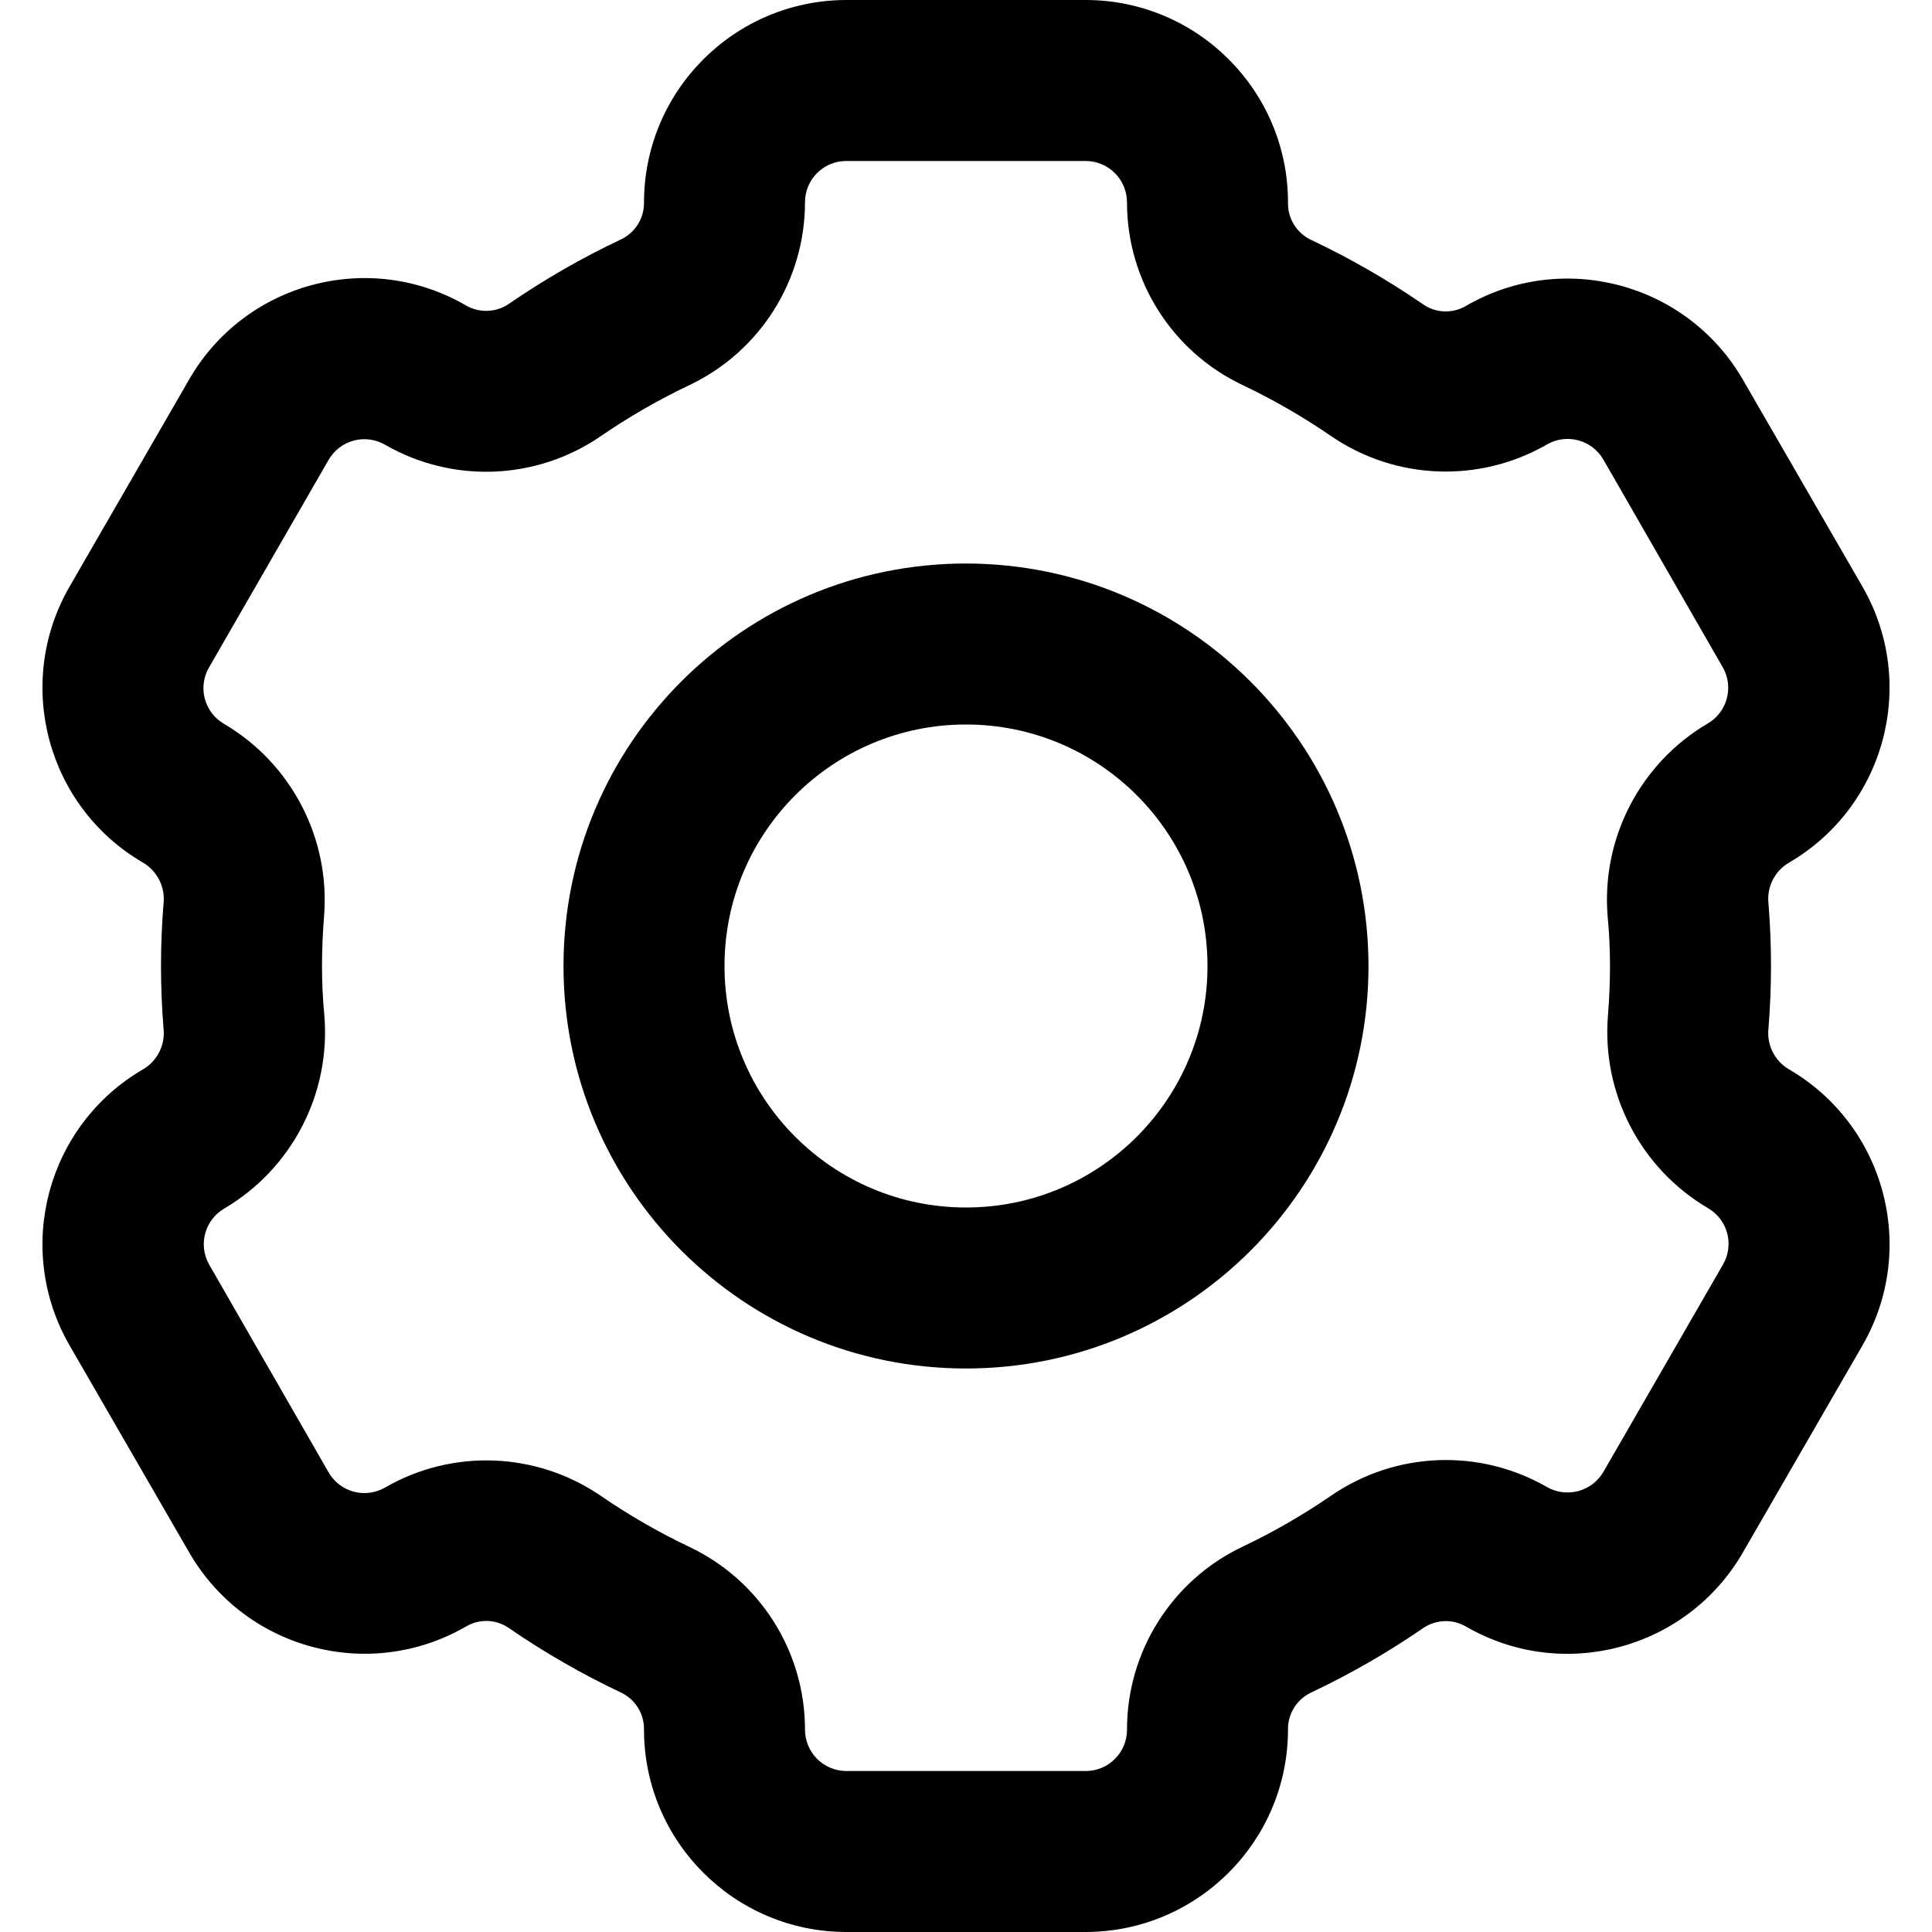
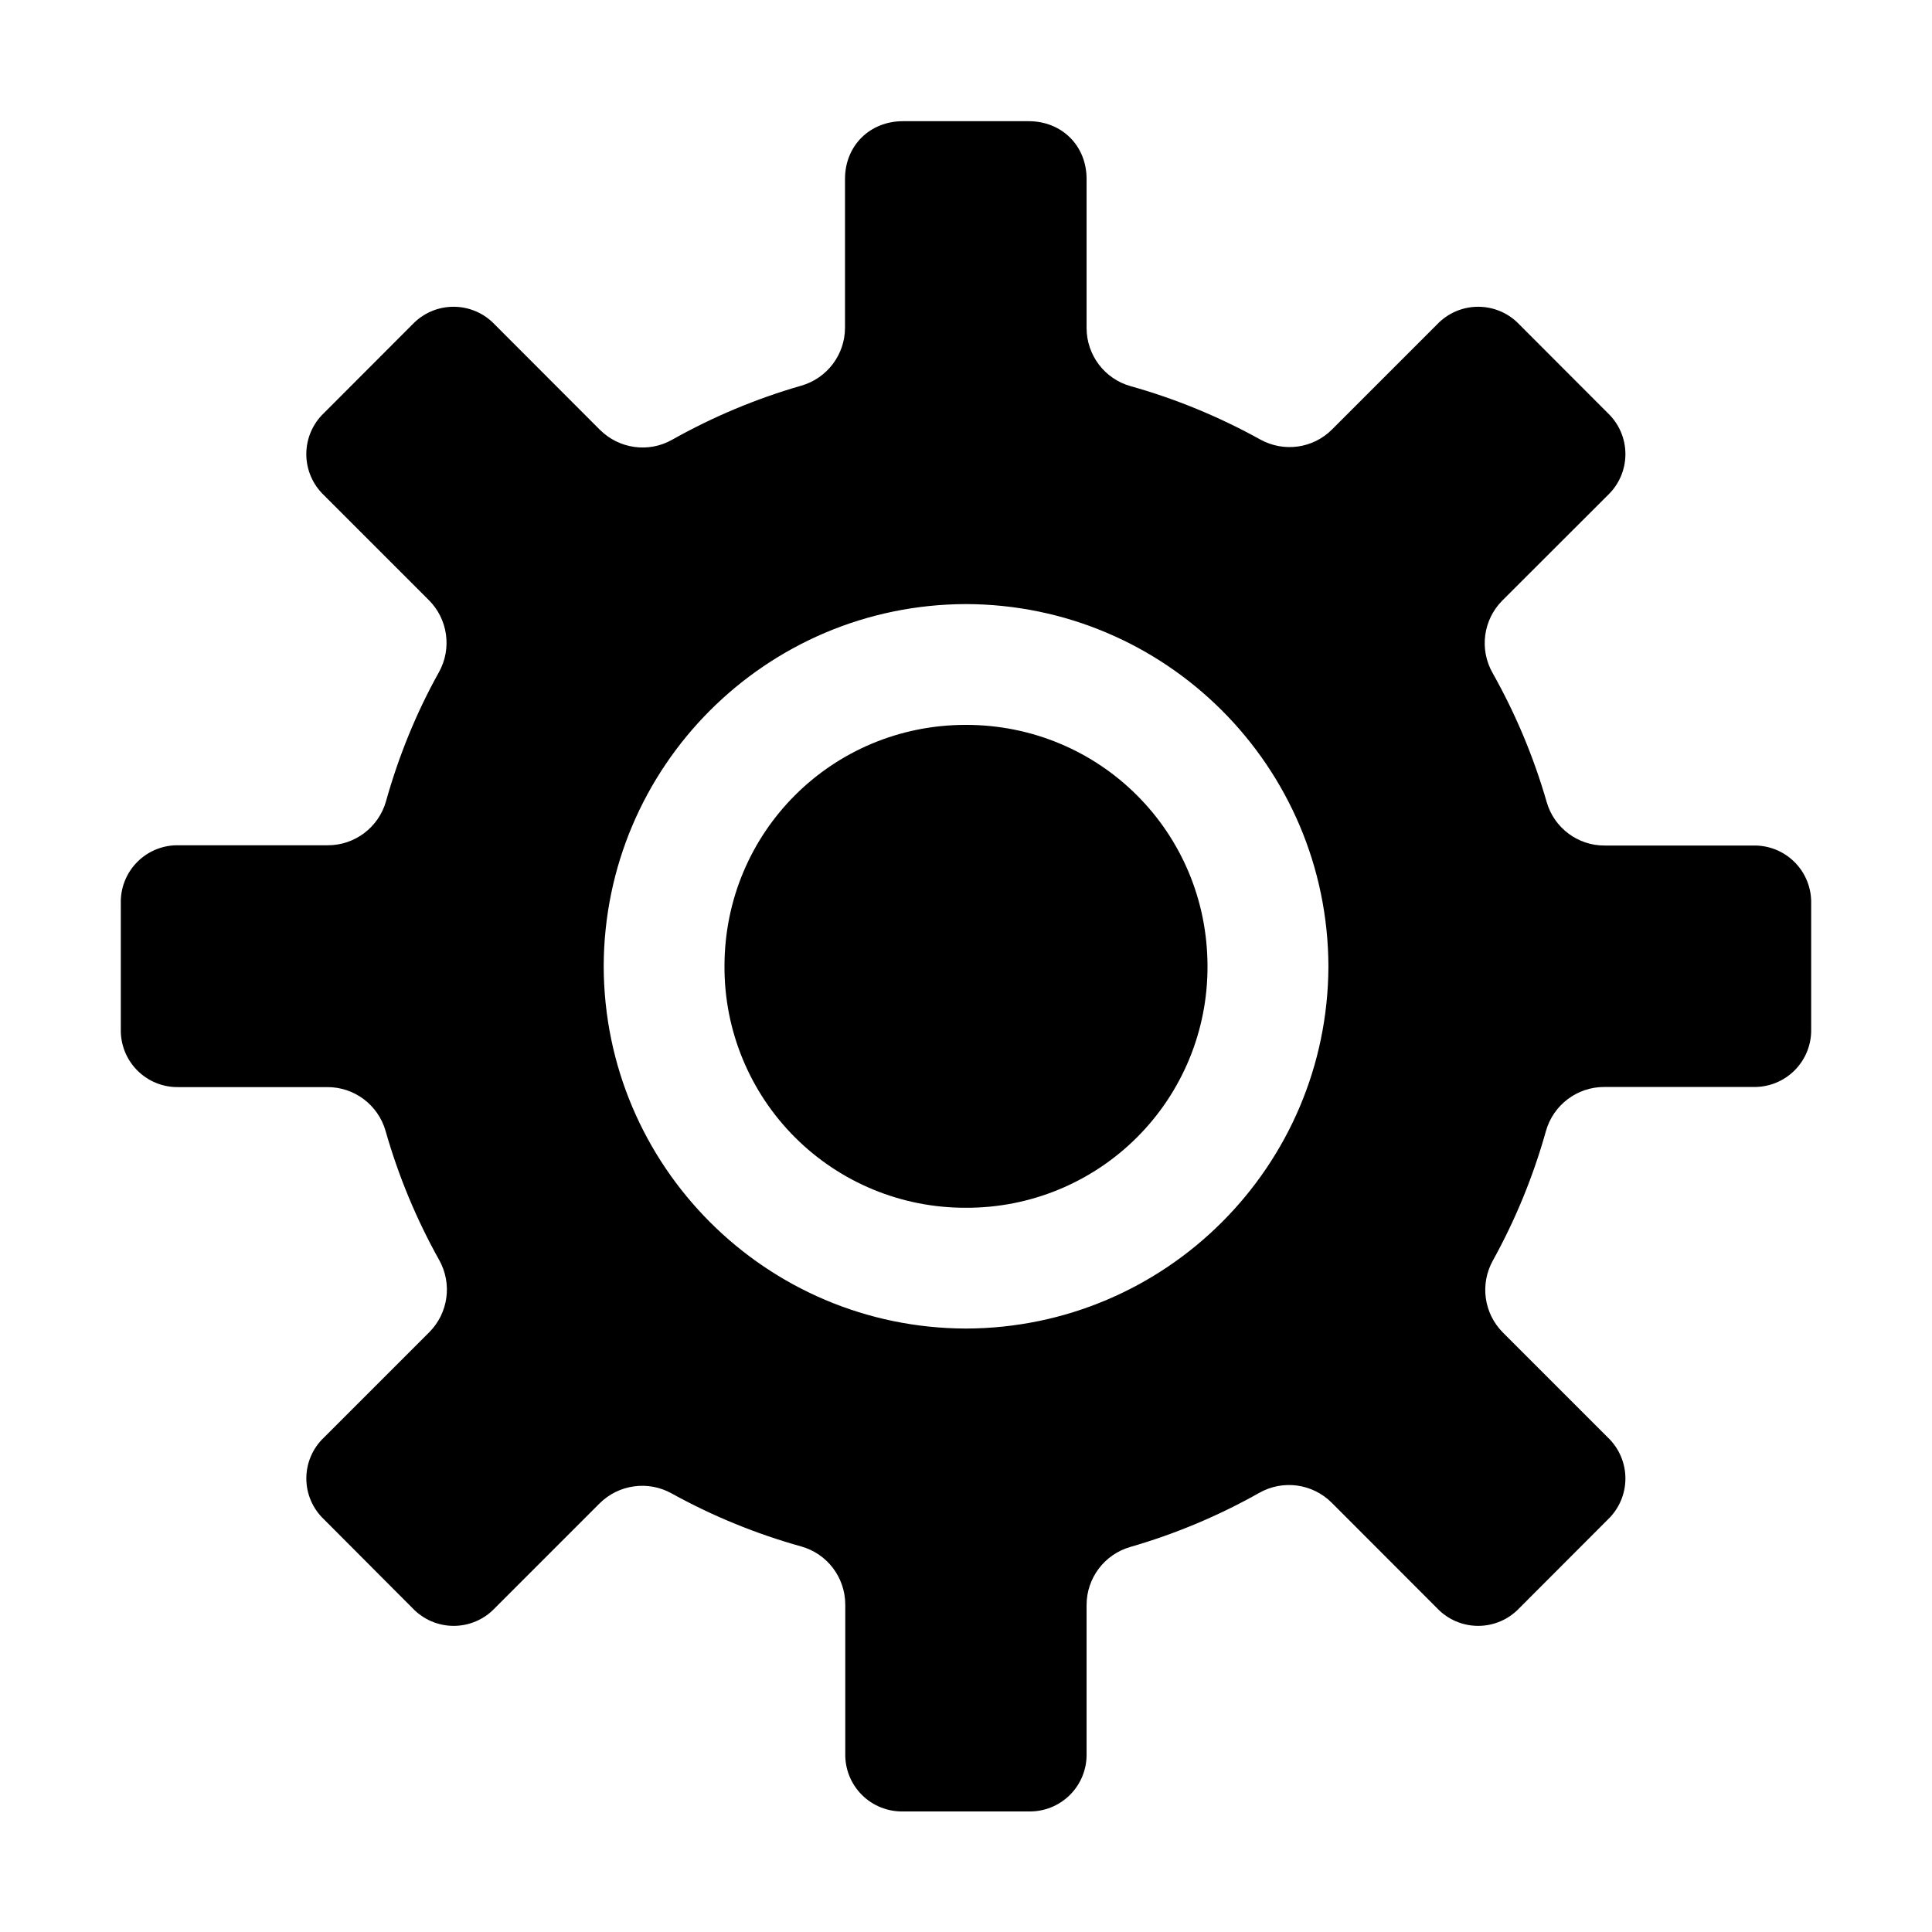
- <svg xmlns="http://www.w3.org/2000/svg" viewBox="0 0 24 24" id="settings">
-   <g>
-     <path d="M22.217,13.28a.523.523,0,0,1-.248-.509c.02-.253.031-.511.031-.771s-.011-.518-.031-.773a.521.521,0,0,1,.248-.507,2.515,2.515,0,0,0,.92-3.431L21.647,4.71A2.517,2.517,0,0,0,18.211,3.8a.494.494,0,0,1-.535-.021,10.008,10.008,0,0,0-1.391-.8A.5.5,0,0,1,16,2.512,2.515,2.515,0,0,0,13.488,0H10.512A2.517,2.517,0,0,0,8,2.521a.5.5,0,0,1-.284.452,9.961,9.961,0,0,0-1.392.8.5.5,0,0,1-.541.018,2.513,2.513,0,0,0-3.431.919L.863,7.289a2.515,2.515,0,0,0,.92,3.431.523.523,0,0,1,.248.509C2.011,11.482,2,11.74,2,12s.011.518.031.773a.521.521,0,0,1-.248.507,2.515,2.515,0,0,0-.92,3.431l1.49,2.579a2.516,2.516,0,0,0,3.436.915.492.492,0,0,1,.535.021,10.008,10.008,0,0,0,1.391.8A.5.5,0,0,1,8,21.488,2.515,2.515,0,0,0,10.512,24h2.976A2.517,2.517,0,0,0,16,21.479a.5.5,0,0,1,.284-.452,9.961,9.961,0,0,0,1.392-.8.5.5,0,0,1,.541-.018,2.516,2.516,0,0,0,3.431-.919l1.489-2.578A2.515,2.515,0,0,0,22.217,13.28ZM20,12c0,.205-.009.408-.025.608a2.54,2.54,0,0,0,1.242,2.4.512.512,0,0,1,.187.7l-1.487,2.578a.516.516,0,0,1-.706.183,2.517,2.517,0,0,0-2.67.107,8.029,8.029,0,0,1-1.113.641A2.515,2.515,0,0,0,14,21.488a.512.512,0,0,1-.512.512H10.512A.514.514,0,0,1,10,21.479,2.51,2.51,0,0,0,8.571,19.22a8.077,8.077,0,0,1-1.112-.641,2.516,2.516,0,0,0-2.676-.1.513.513,0,0,1-.7-.187L2.6,15.712a.513.513,0,0,1,.187-.7,2.54,2.54,0,0,0,1.242-2.4C4.009,12.408,4,12.205,4,12s.009-.408.025-.608a2.54,2.54,0,0,0-1.242-2.4.512.512,0,0,1-.187-.7L4.083,5.711a.513.513,0,0,1,.706-.183,2.515,2.515,0,0,0,2.67-.107A8.029,8.029,0,0,1,8.572,4.78,2.515,2.515,0,0,0,10,2.512.512.512,0,0,1,10.512,2h2.976A.514.514,0,0,1,14,2.521,2.51,2.51,0,0,0,15.429,4.78a8.077,8.077,0,0,1,1.112.641,2.518,2.518,0,0,0,2.676.1.513.513,0,0,1,.7.187L21.4,8.288a.513.513,0,0,1-.187.7,2.54,2.54,0,0,0-1.242,2.4C19.991,11.592,20,11.8,20,12Z" />
-     <path d="M12,7a5,5,0,1,0,5,5A5.006,5.006,0,0,0,12,7Zm0,8a3,3,0,1,1,3-3A3,3,0,0,1,12,15Z" />
-   </g>
+ <svg xmlns="http://www.w3.org/2000/svg" width="16" height="16" id="setting">
+   <path d="M7.98 1038.267h.974c.258 0 .45.19.45.449v1.159c.001.21.141.394.343.45.35.098.688.238 1.006.414.183.101.41.07.558-.079l.815-.815a.44.44 0 0 1 .638 0l.688.689a.44.44 0 0 1 0 .637l-.82.819a.469.469 0 0 0-.075.562c.178.316.319.652.42 1.002.057.2.242.34.452.338h1.152a.44.44 0 0 1 .45.45v.975a.44.44 0 0 1-.45.45h-1.158c-.21 0-.395.14-.452.343-.098.35-.236.687-.412 1.005a.469.469 0 0 0 .078.559l.815.815a.44.44 0 0 1 0 .637l-.688.689a.44.44 0 0 1-.638 0l-.818-.819a.469.469 0 0 0-.563-.077 4.688 4.688 0 0 1-1.001.42.469.469 0 0 0-.34.45v1.154a.44.44 0 0 1-.45.45H7.98a.44.44 0 0 1-.45-.45v-1.158c-.001-.21-.141-.394-.343-.45a4.679 4.679 0 0 1-1.006-.412.47.47 0 0 0-.558.077l-.815.815a.44.44 0 0 1-.638 0l-.688-.69a.437.437 0 0 1 0-.636l.817-.817a.469.469 0 0 0 .078-.56 4.687 4.687 0 0 1-.417-1.004.469.469 0 0 0-.453-.34H2.354a.44.44 0 0 1-.45-.451v-.974a.44.44 0 0 1 .45-.453H3.51c.21.001.395-.138.453-.34.098-.35.235-.688.412-1.005a.469.469 0 0 0-.08-.56l-.814-.814a.44.44 0 0 1 0-.637l.688-.689a.44.44 0 0 1 .638 0l.818.819c.149.148.378.18.56.077a4.689 4.689 0 0 1 1.003-.42.469.469 0 0 0 .34-.45v-1.156c0-.258.193-.448.45-.448zm.487 3.75a2.82 2.82 0 0 0-2.813 2.813 2.82 2.82 0 0 0 2.813 2.813 2.822 2.822 0 0 0 2.815-2.813 2.822 2.822 0 0 0-2.815-2.813zm0 .938c1.041 0 1.876.834 1.876 1.875a1.868 1.868 0 0 1-1.876 1.875 1.868 1.868 0 0 1-1.875-1.875c0-1.041.834-1.875 1.875-1.875z" color="#000" font-family="sans-serif" font-weight="400" overflow="visible" style="line-height:normal;text-indent:0;text-align:start;text-decoration-line:none;text-decoration-style:solid;text-decoration-color:#000;text-transform:none;block-progression:tb;isolation:auto;mix-blend-mode:normal" transform="translate(-1.03 -1106.225)scale(1.06642)" />
</svg>
